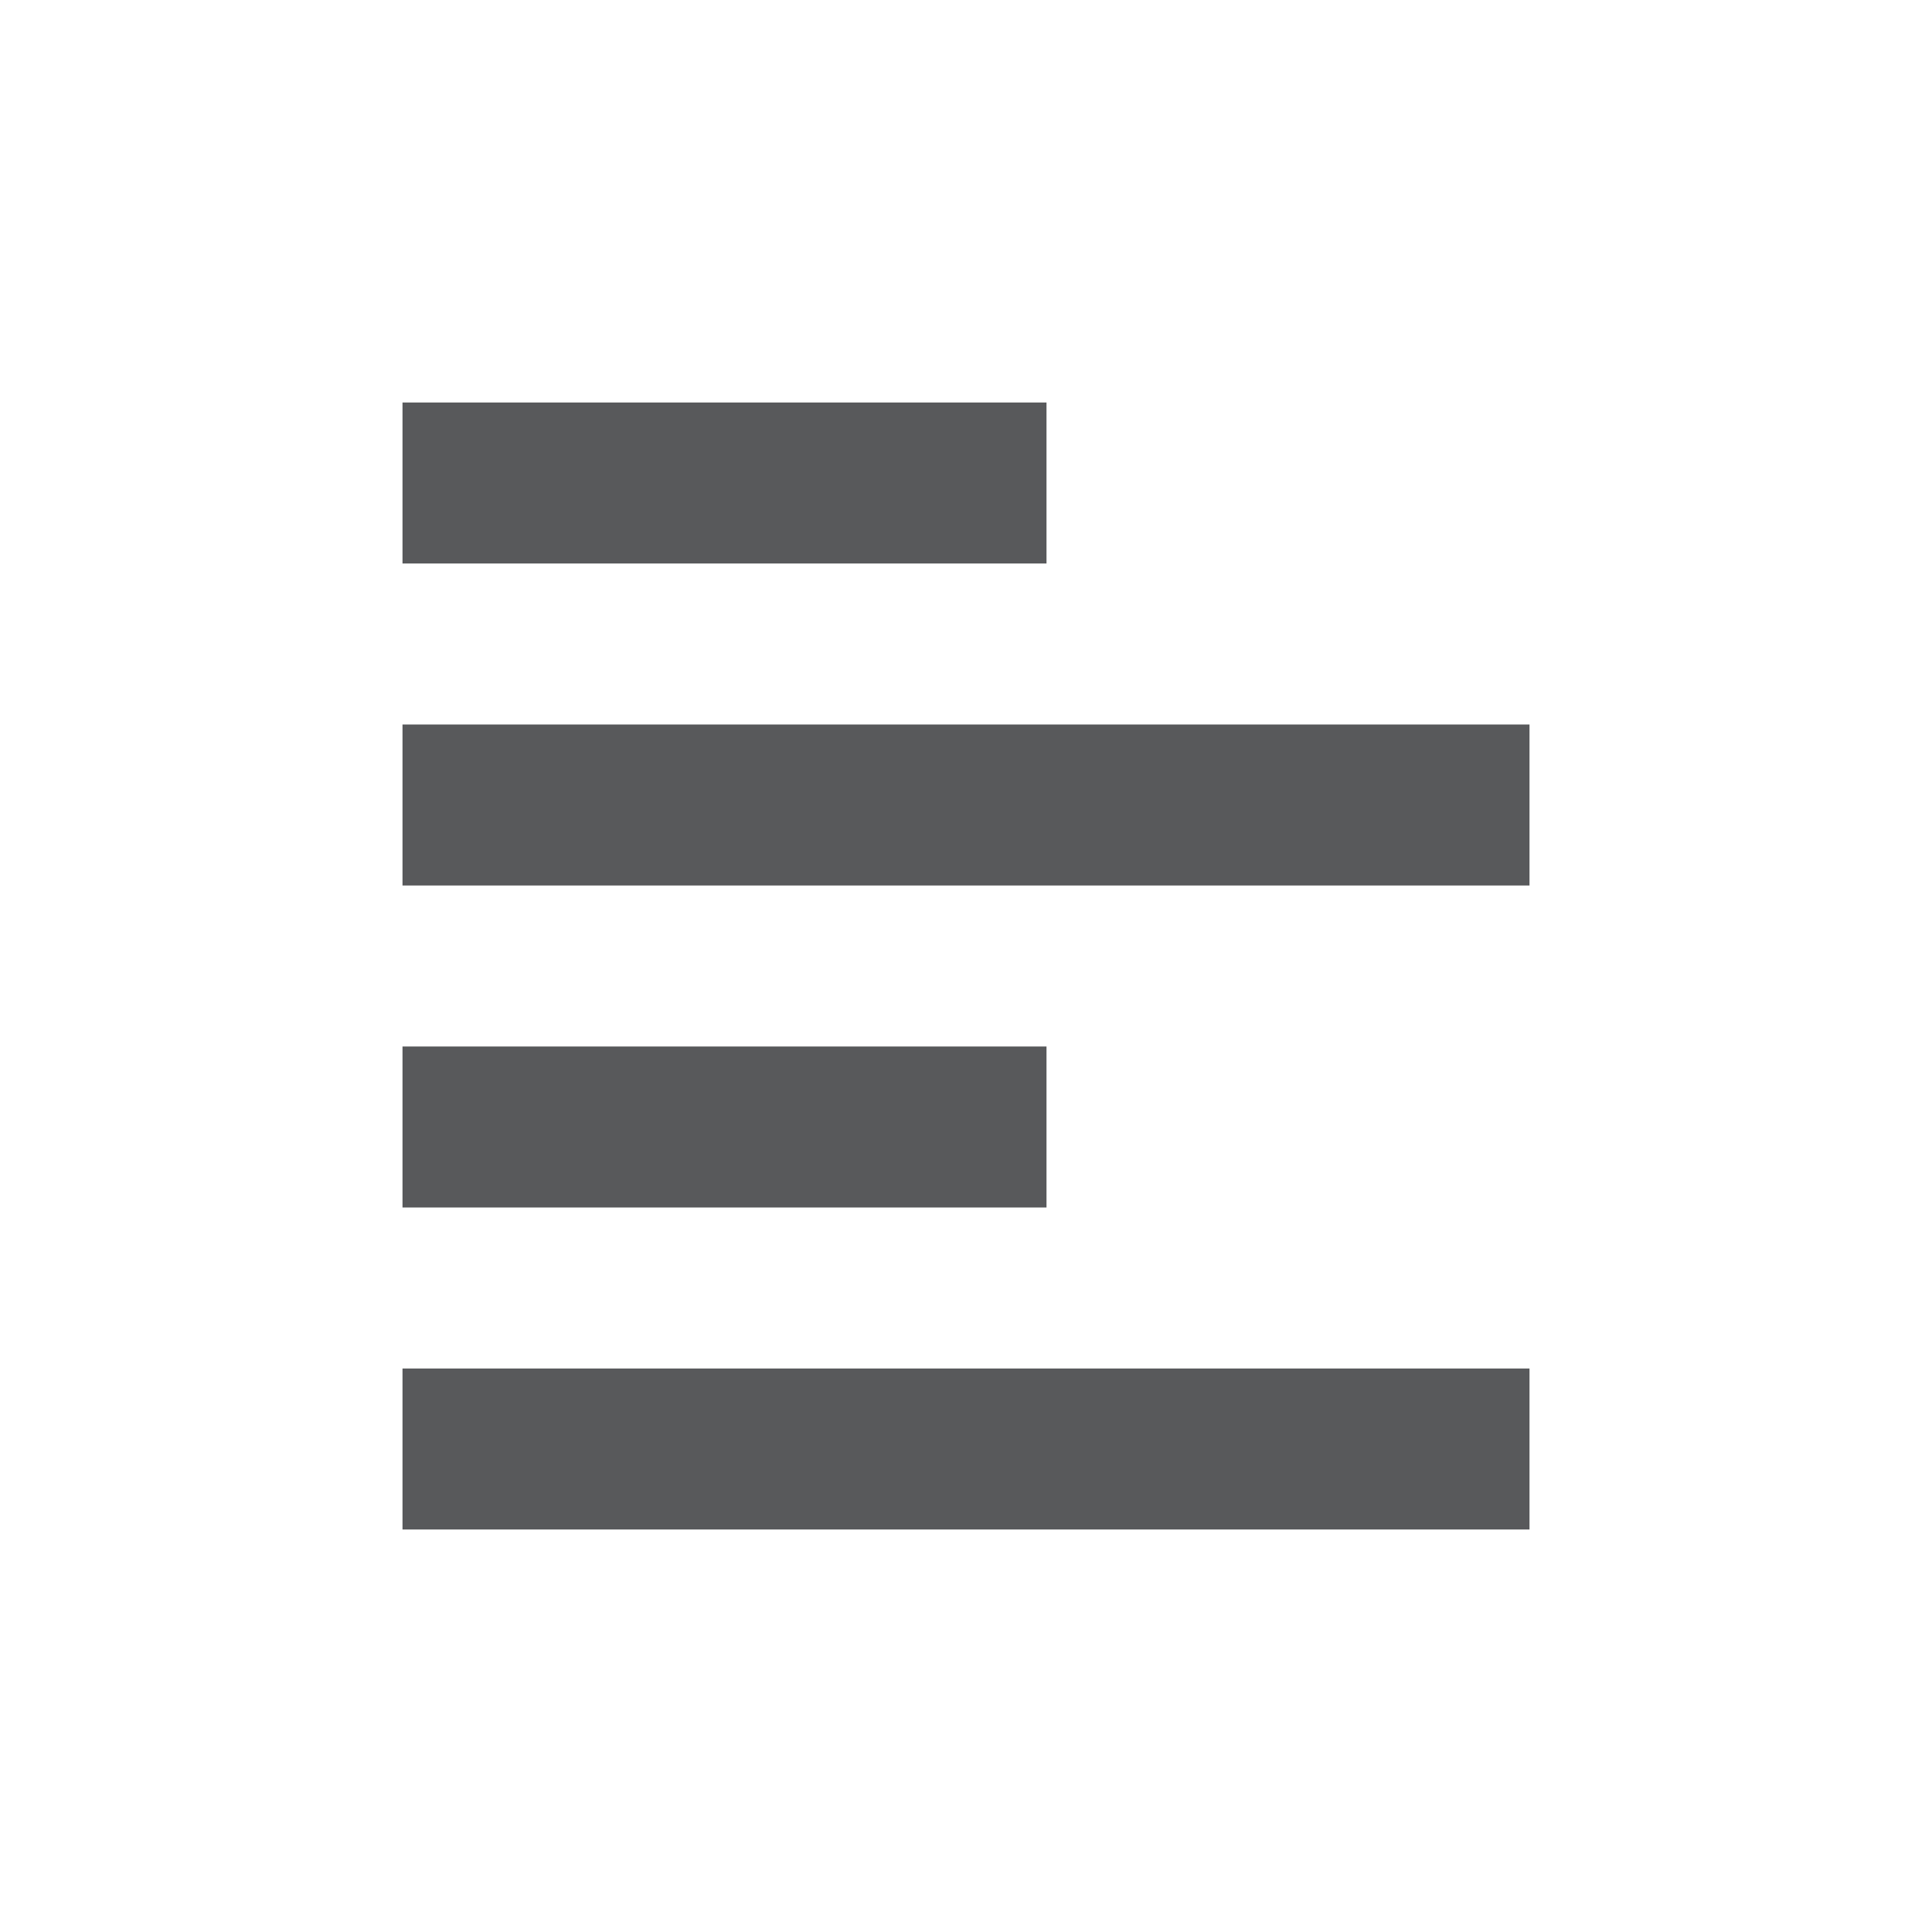
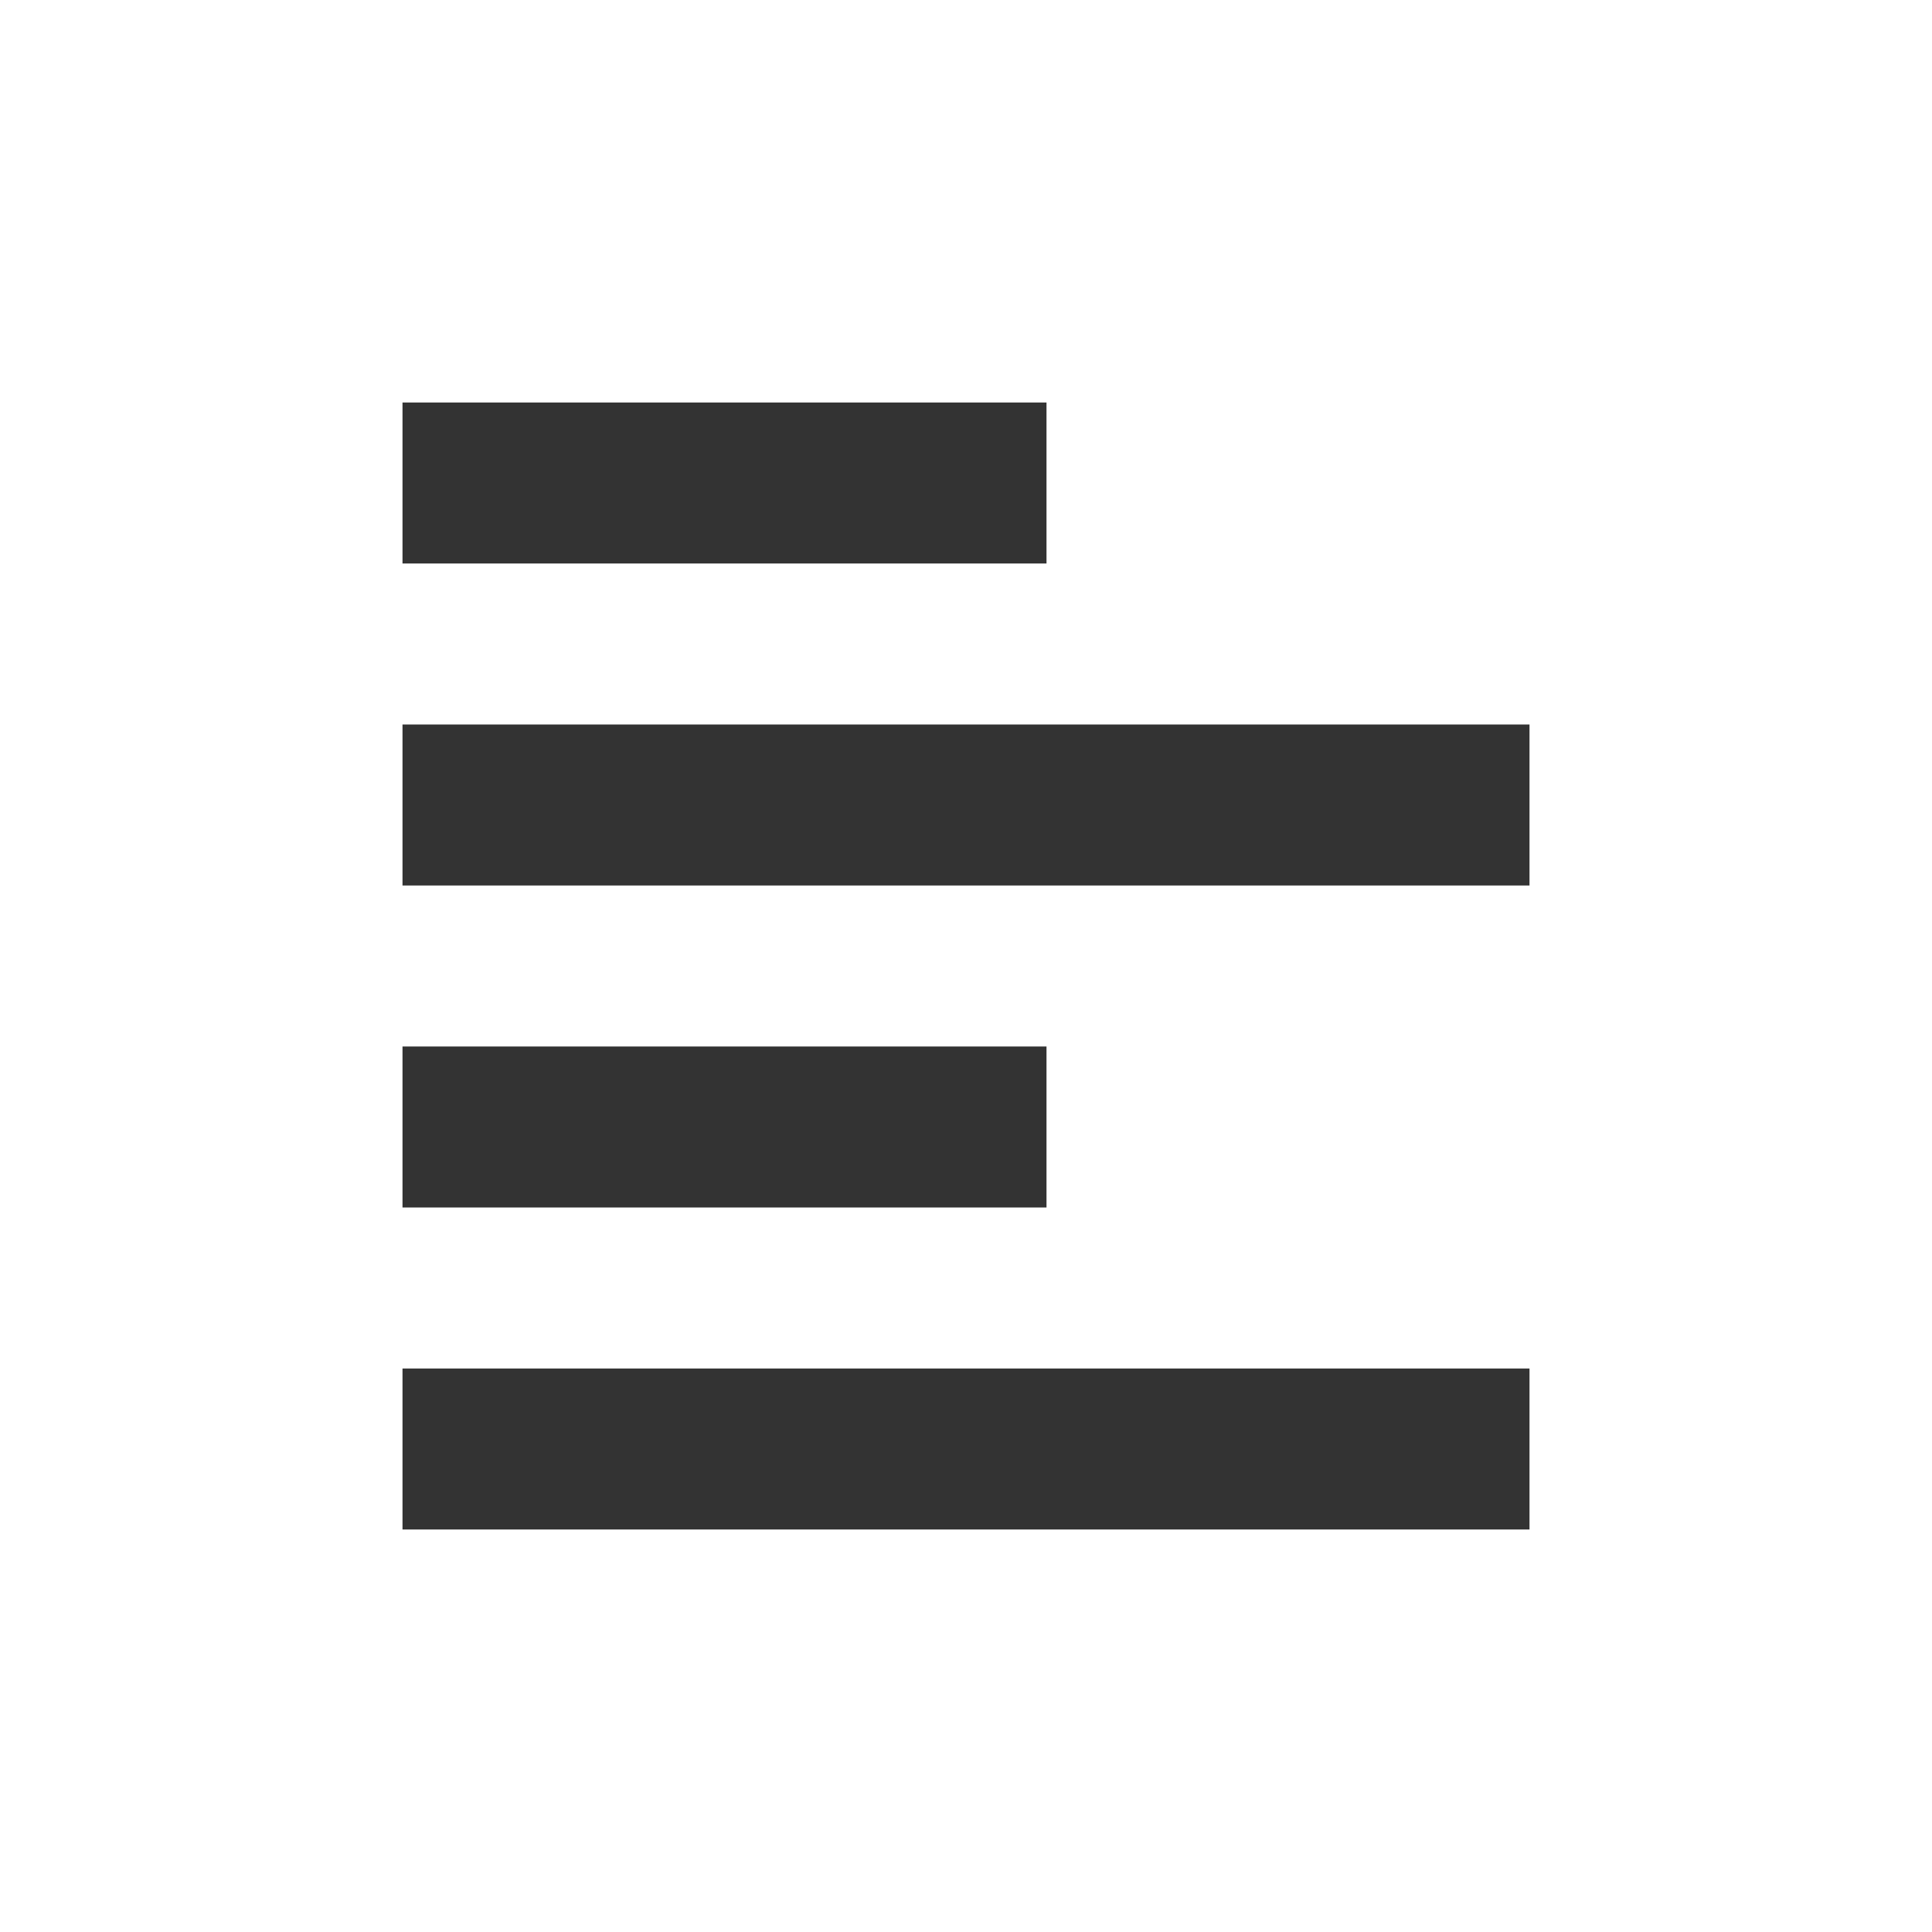
<svg xmlns="http://www.w3.org/2000/svg" viewBox="0 0 24 24" enable-background="new 0 0 24 24">
  <g>
-     <path fill="#58595B" d="M5 19h14v-2H5v2zm8-6H5v2h8v-2zM5 9v2h14V9H5zm8-4H5v2h8V5z" />
+     <path fill="#333" d="M5 19h14v-2H5v2zm8-6H5v2h8v-2zM5 9v2h14V9H5zm8-4H5v2h8V5z" />
  </g>
</svg>
